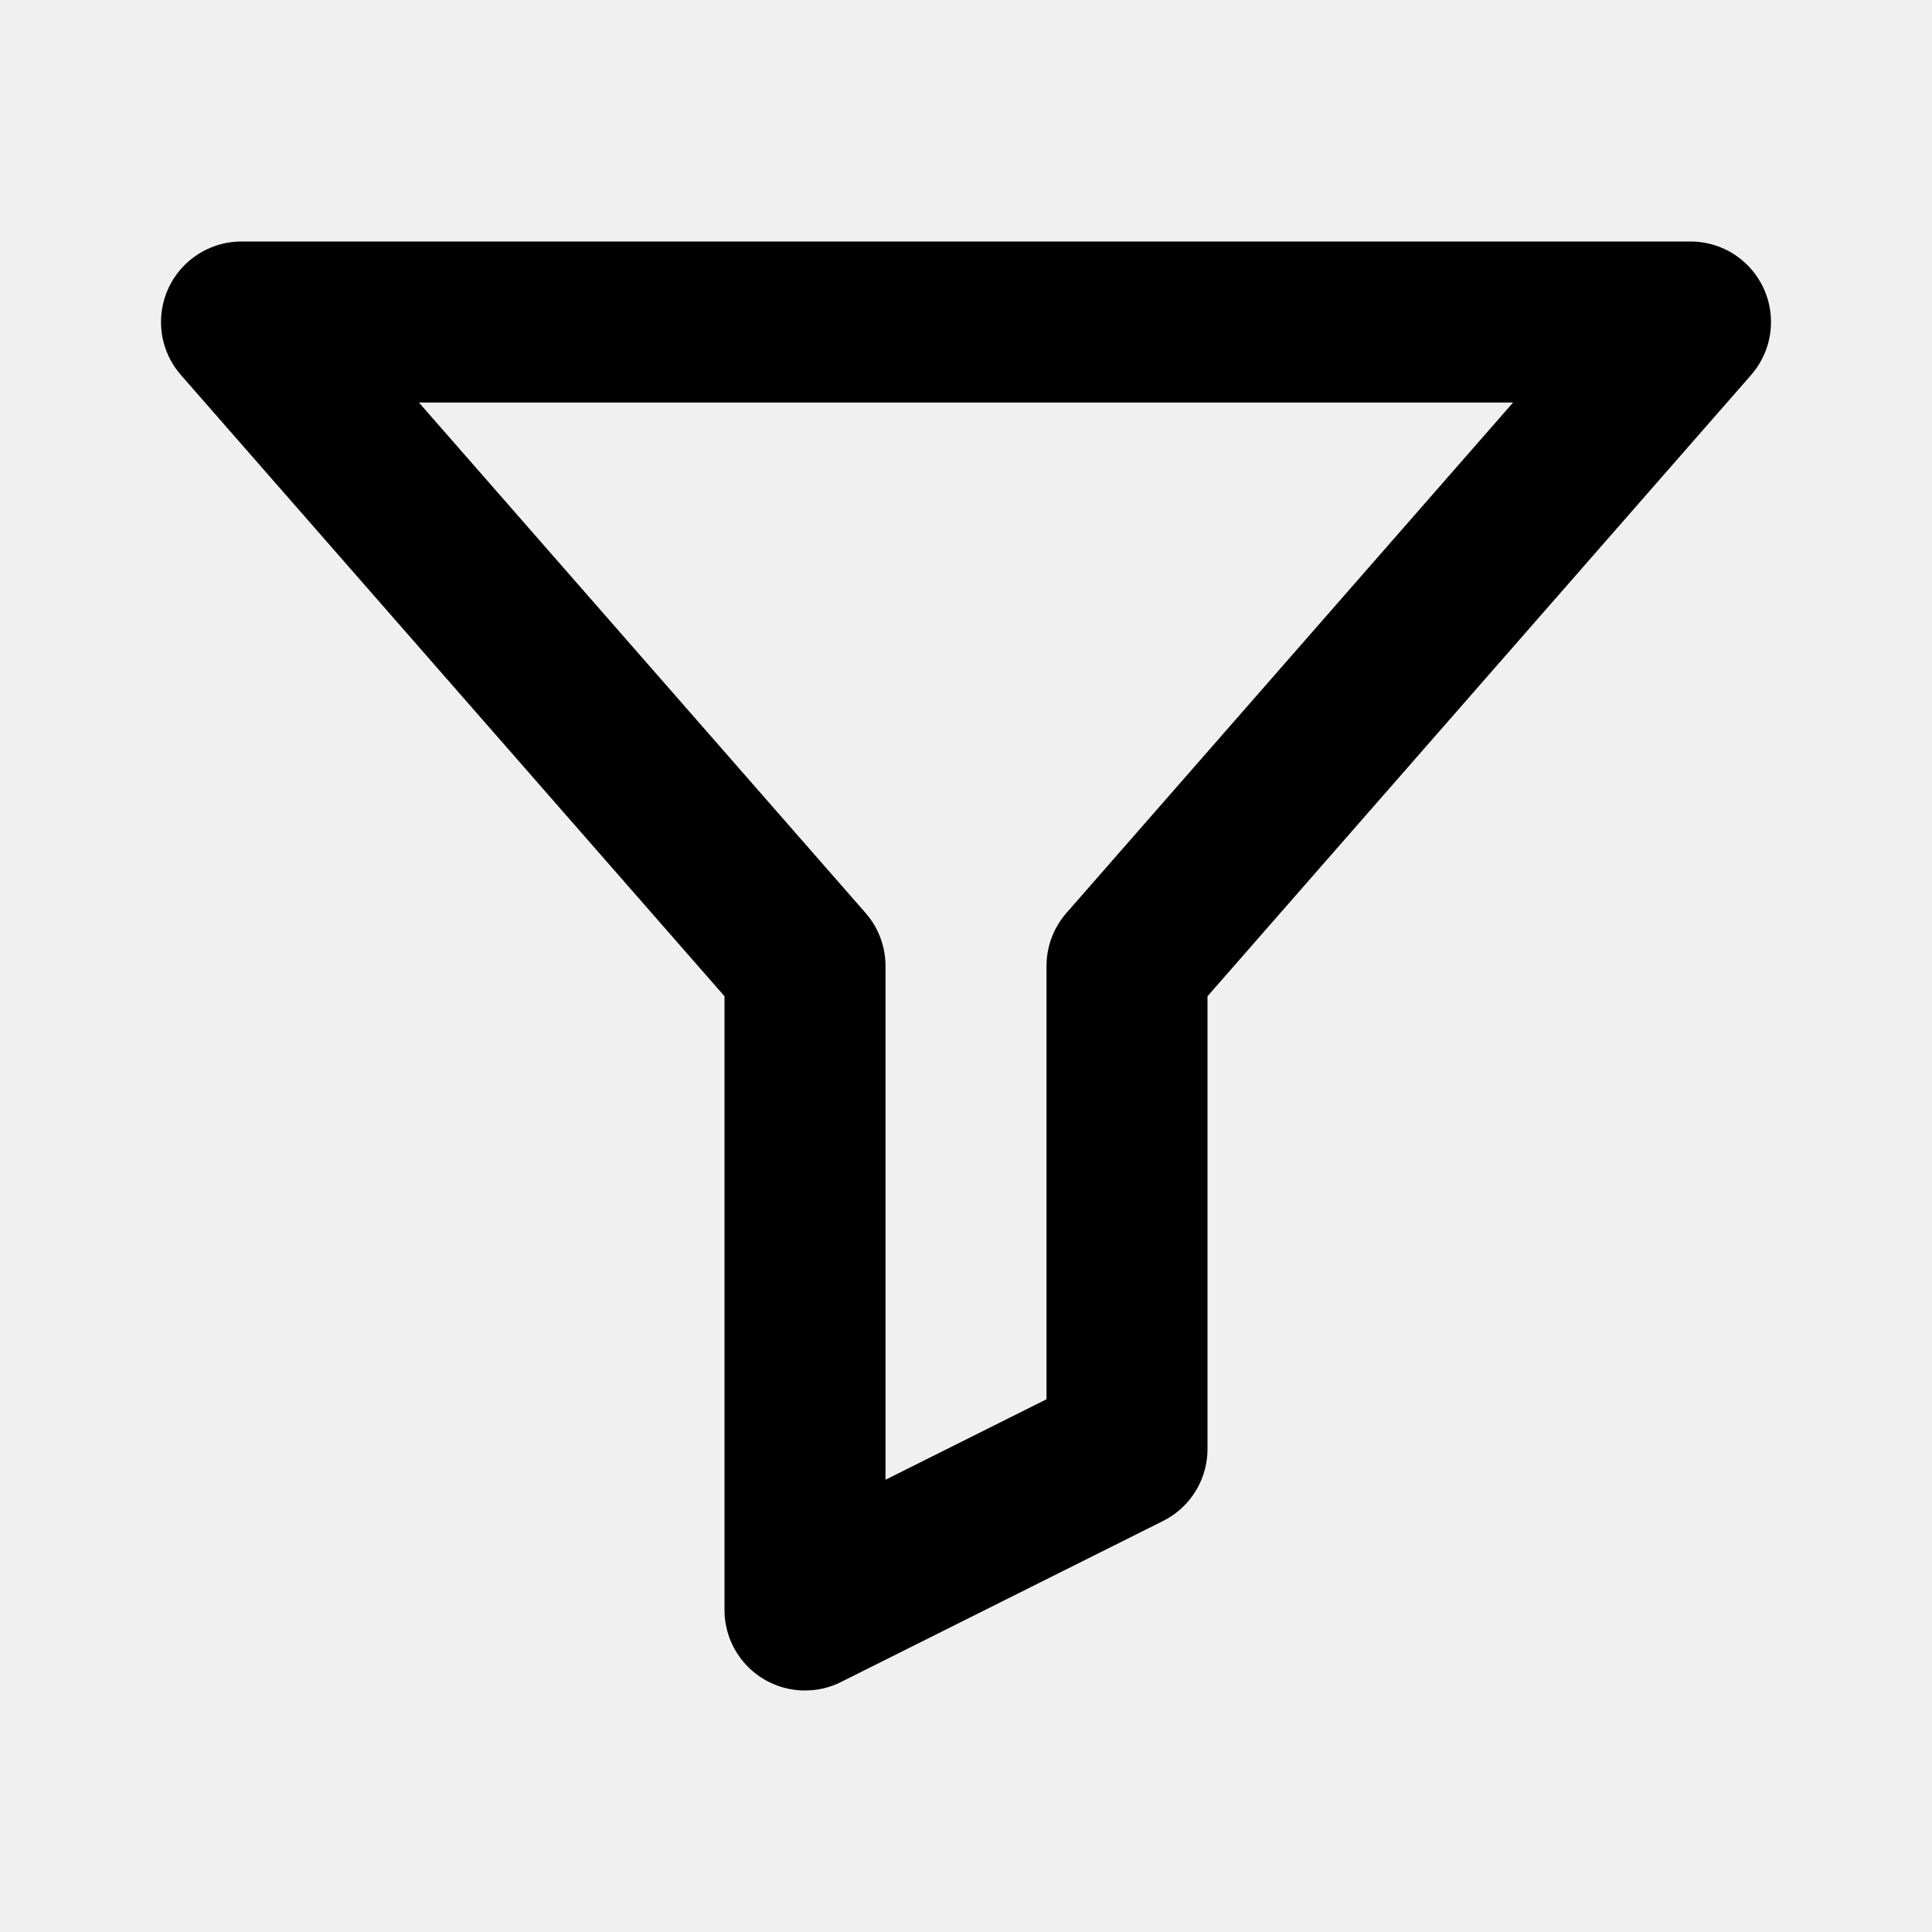
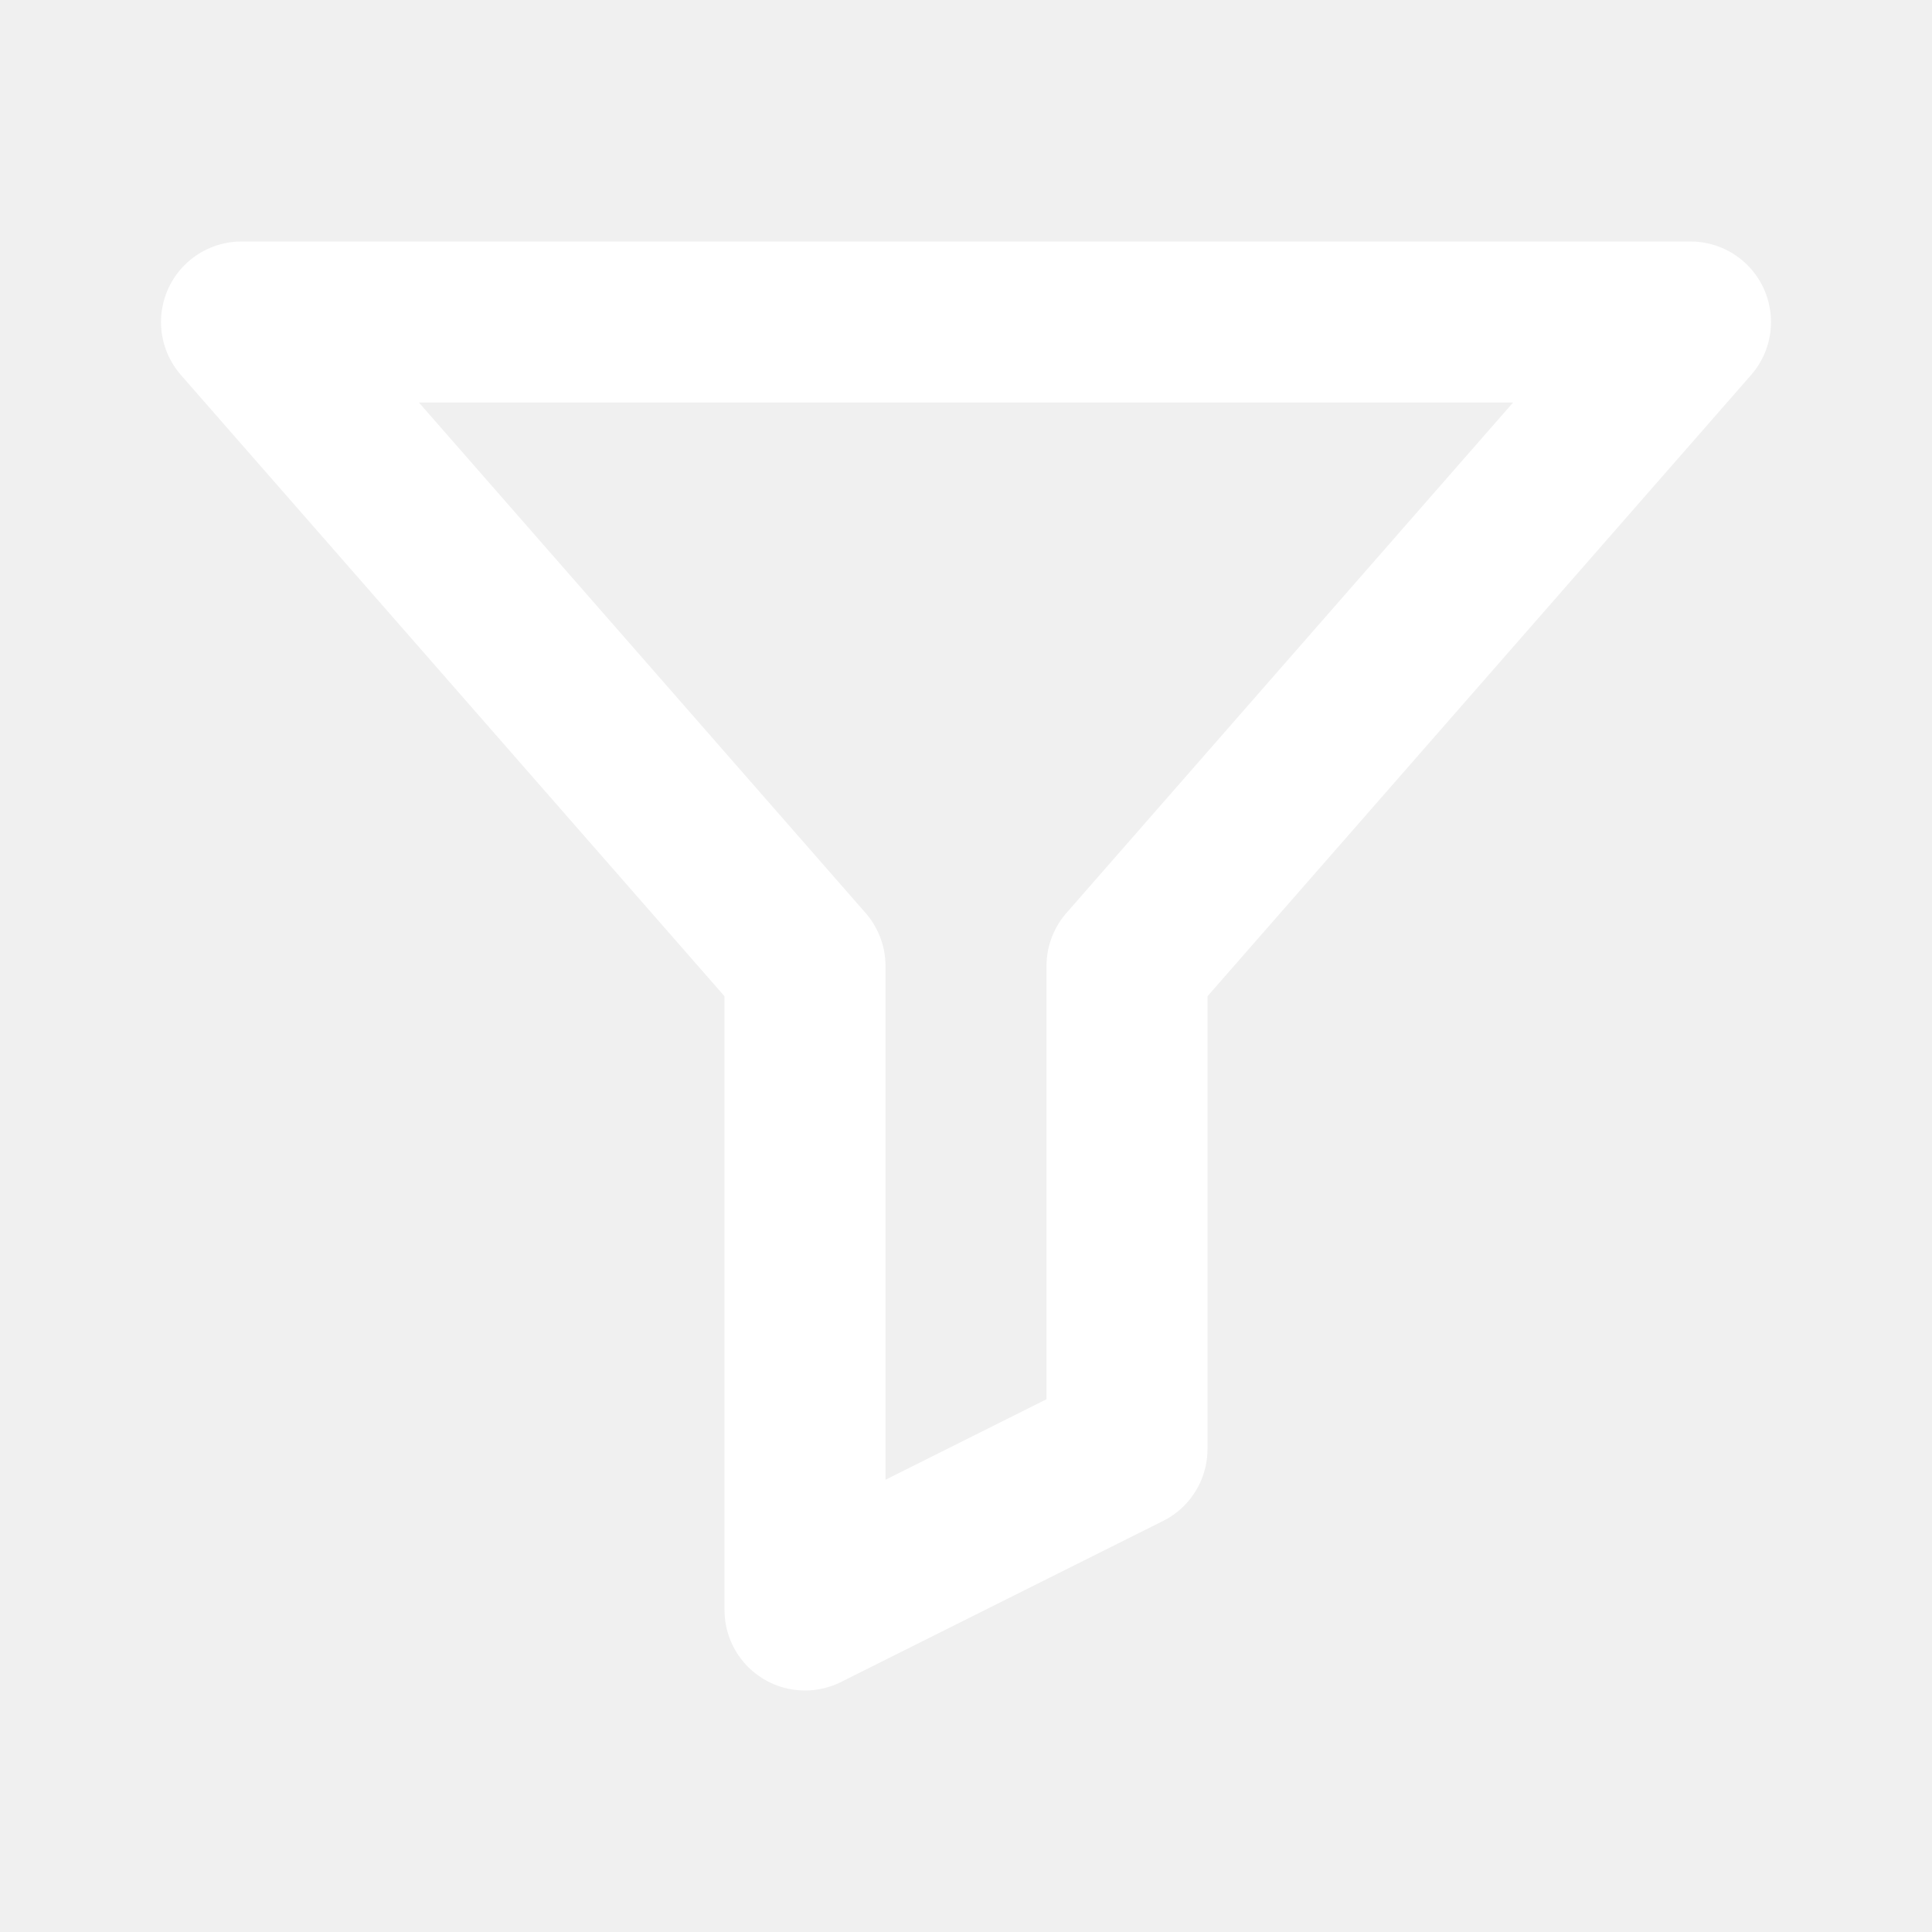
- <svg xmlns="http://www.w3.org/2000/svg" viewBox="0 0 24 24" fill="none" stroke="currentColor" stroke-width="2" stroke-linecap="round" stroke-linejoin="round">
+ <svg xmlns="http://www.w3.org/2000/svg" viewBox="0 0 24 24" fill="none" stroke="#ffffff" stroke-width="2" stroke-linecap="round" stroke-linejoin="round">
  <path d="M3 4h18l-7 8v6l-4 2v-8z" />
</svg>
